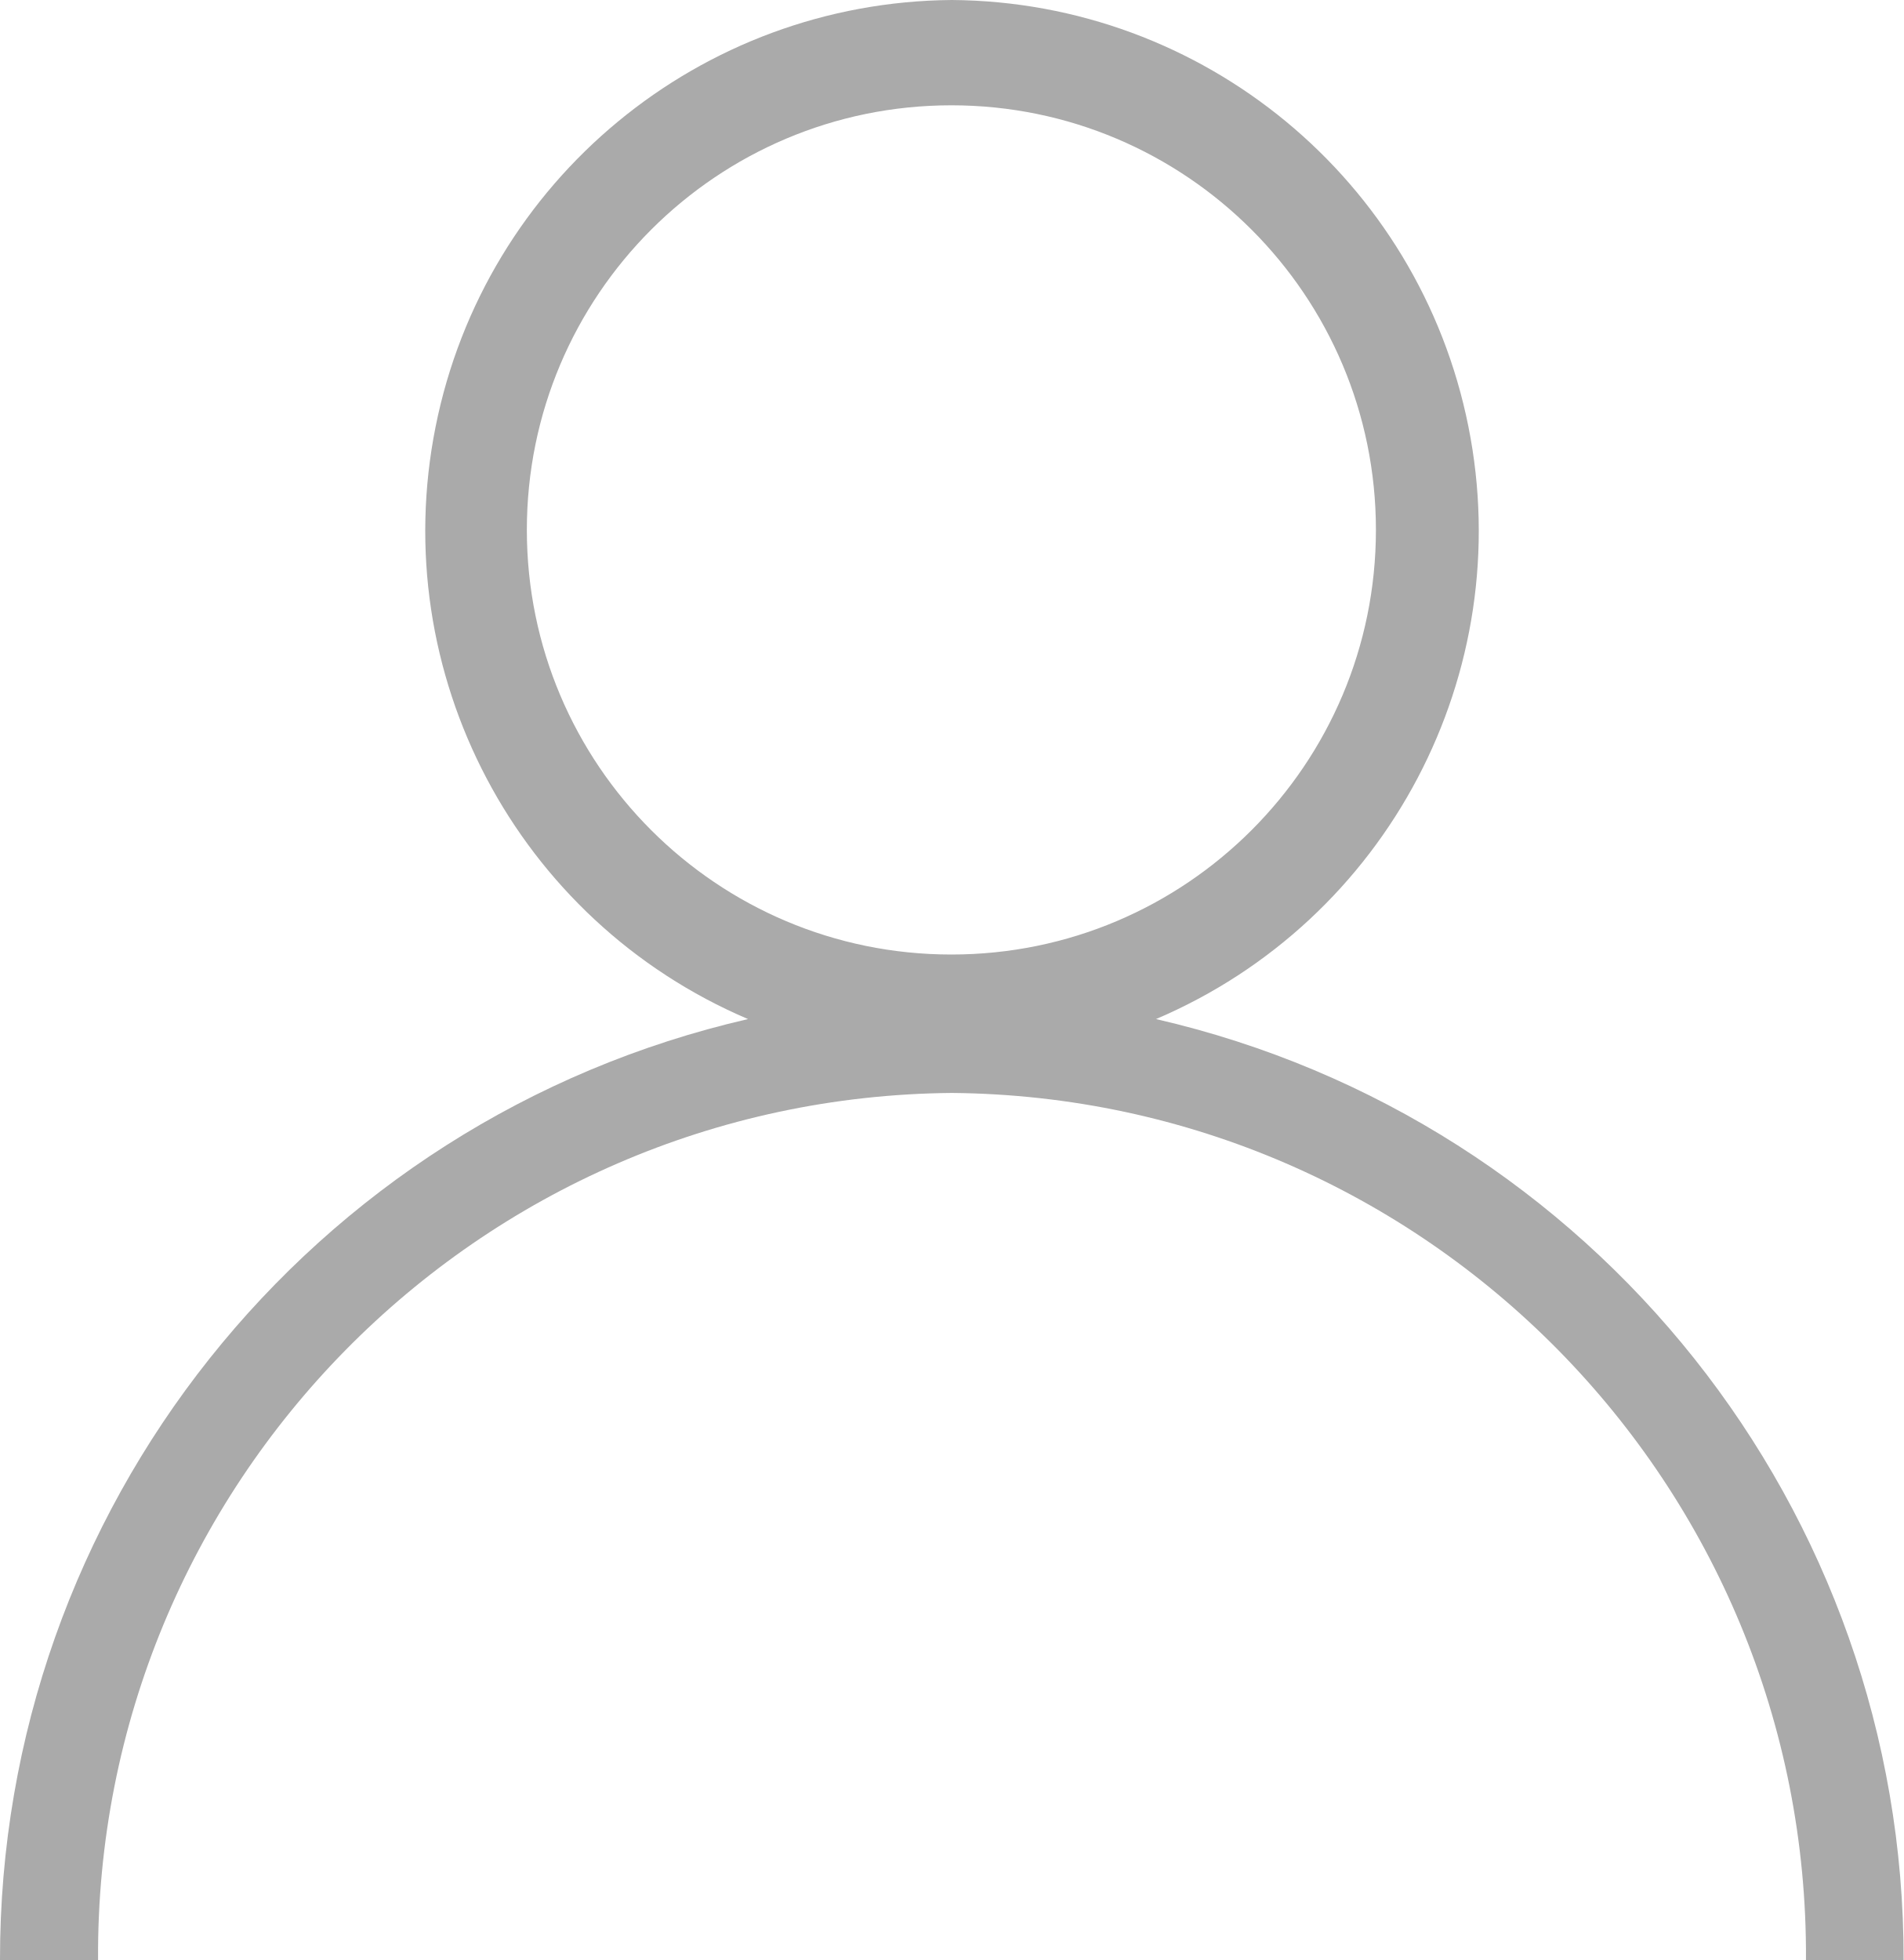
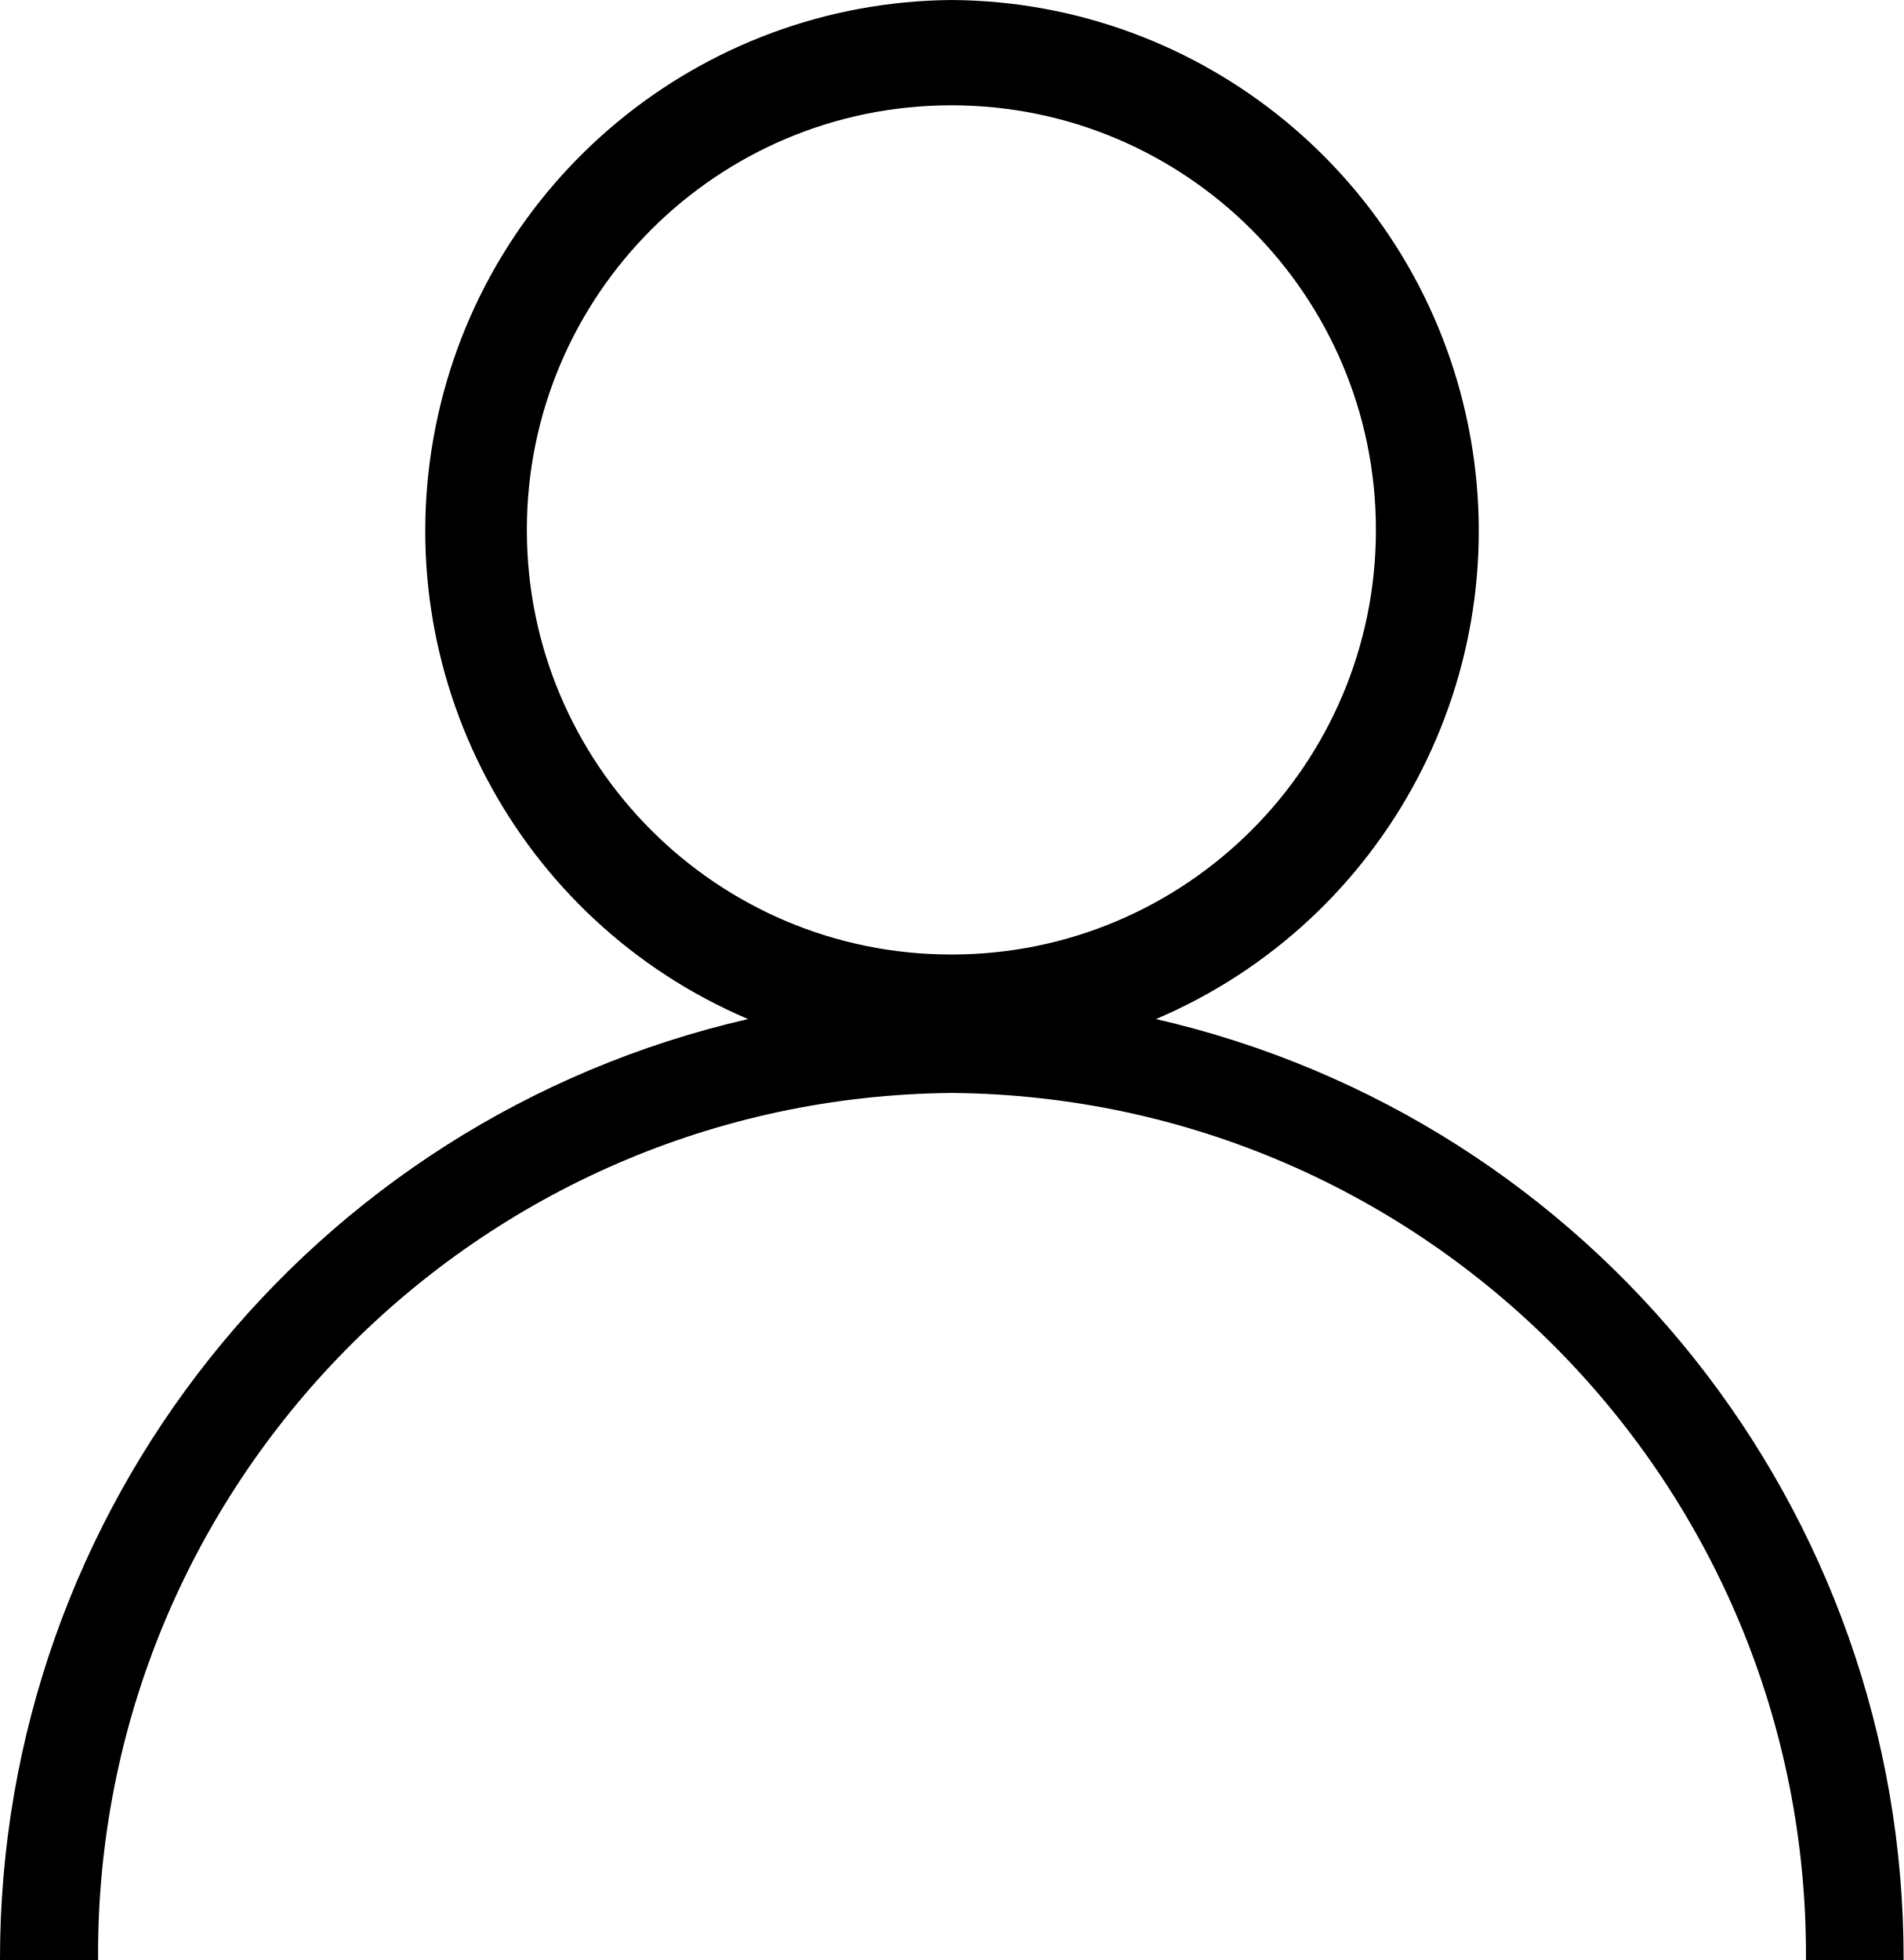
<svg xmlns="http://www.w3.org/2000/svg" viewBox="0 0 44.84 46.16">
-   <defs>
-     <style>.cls-1{fill:#aaa;}</style>
-   </defs>
  <g id="Capa_2" data-name="Capa 2">
    <g id="obj">
      <path class="cls-1" d="M27.23,24A12.5,12.5,0,0,0,22.42,0a12.5,12.5,0,0,0-4.8,24A22.71,22.71,0,0,0,0,46.16H2.31A20.29,20.29,0,0,1,22.42,25.74,20.3,20.3,0,0,1,42.54,46.16h2.3A22.7,22.7,0,0,0,27.23,24ZM12.41,12.48a10,10,0,1,1,20,0,10,10,0,1,1-20,0Z" />
    </g>
  </g>
</svg>
